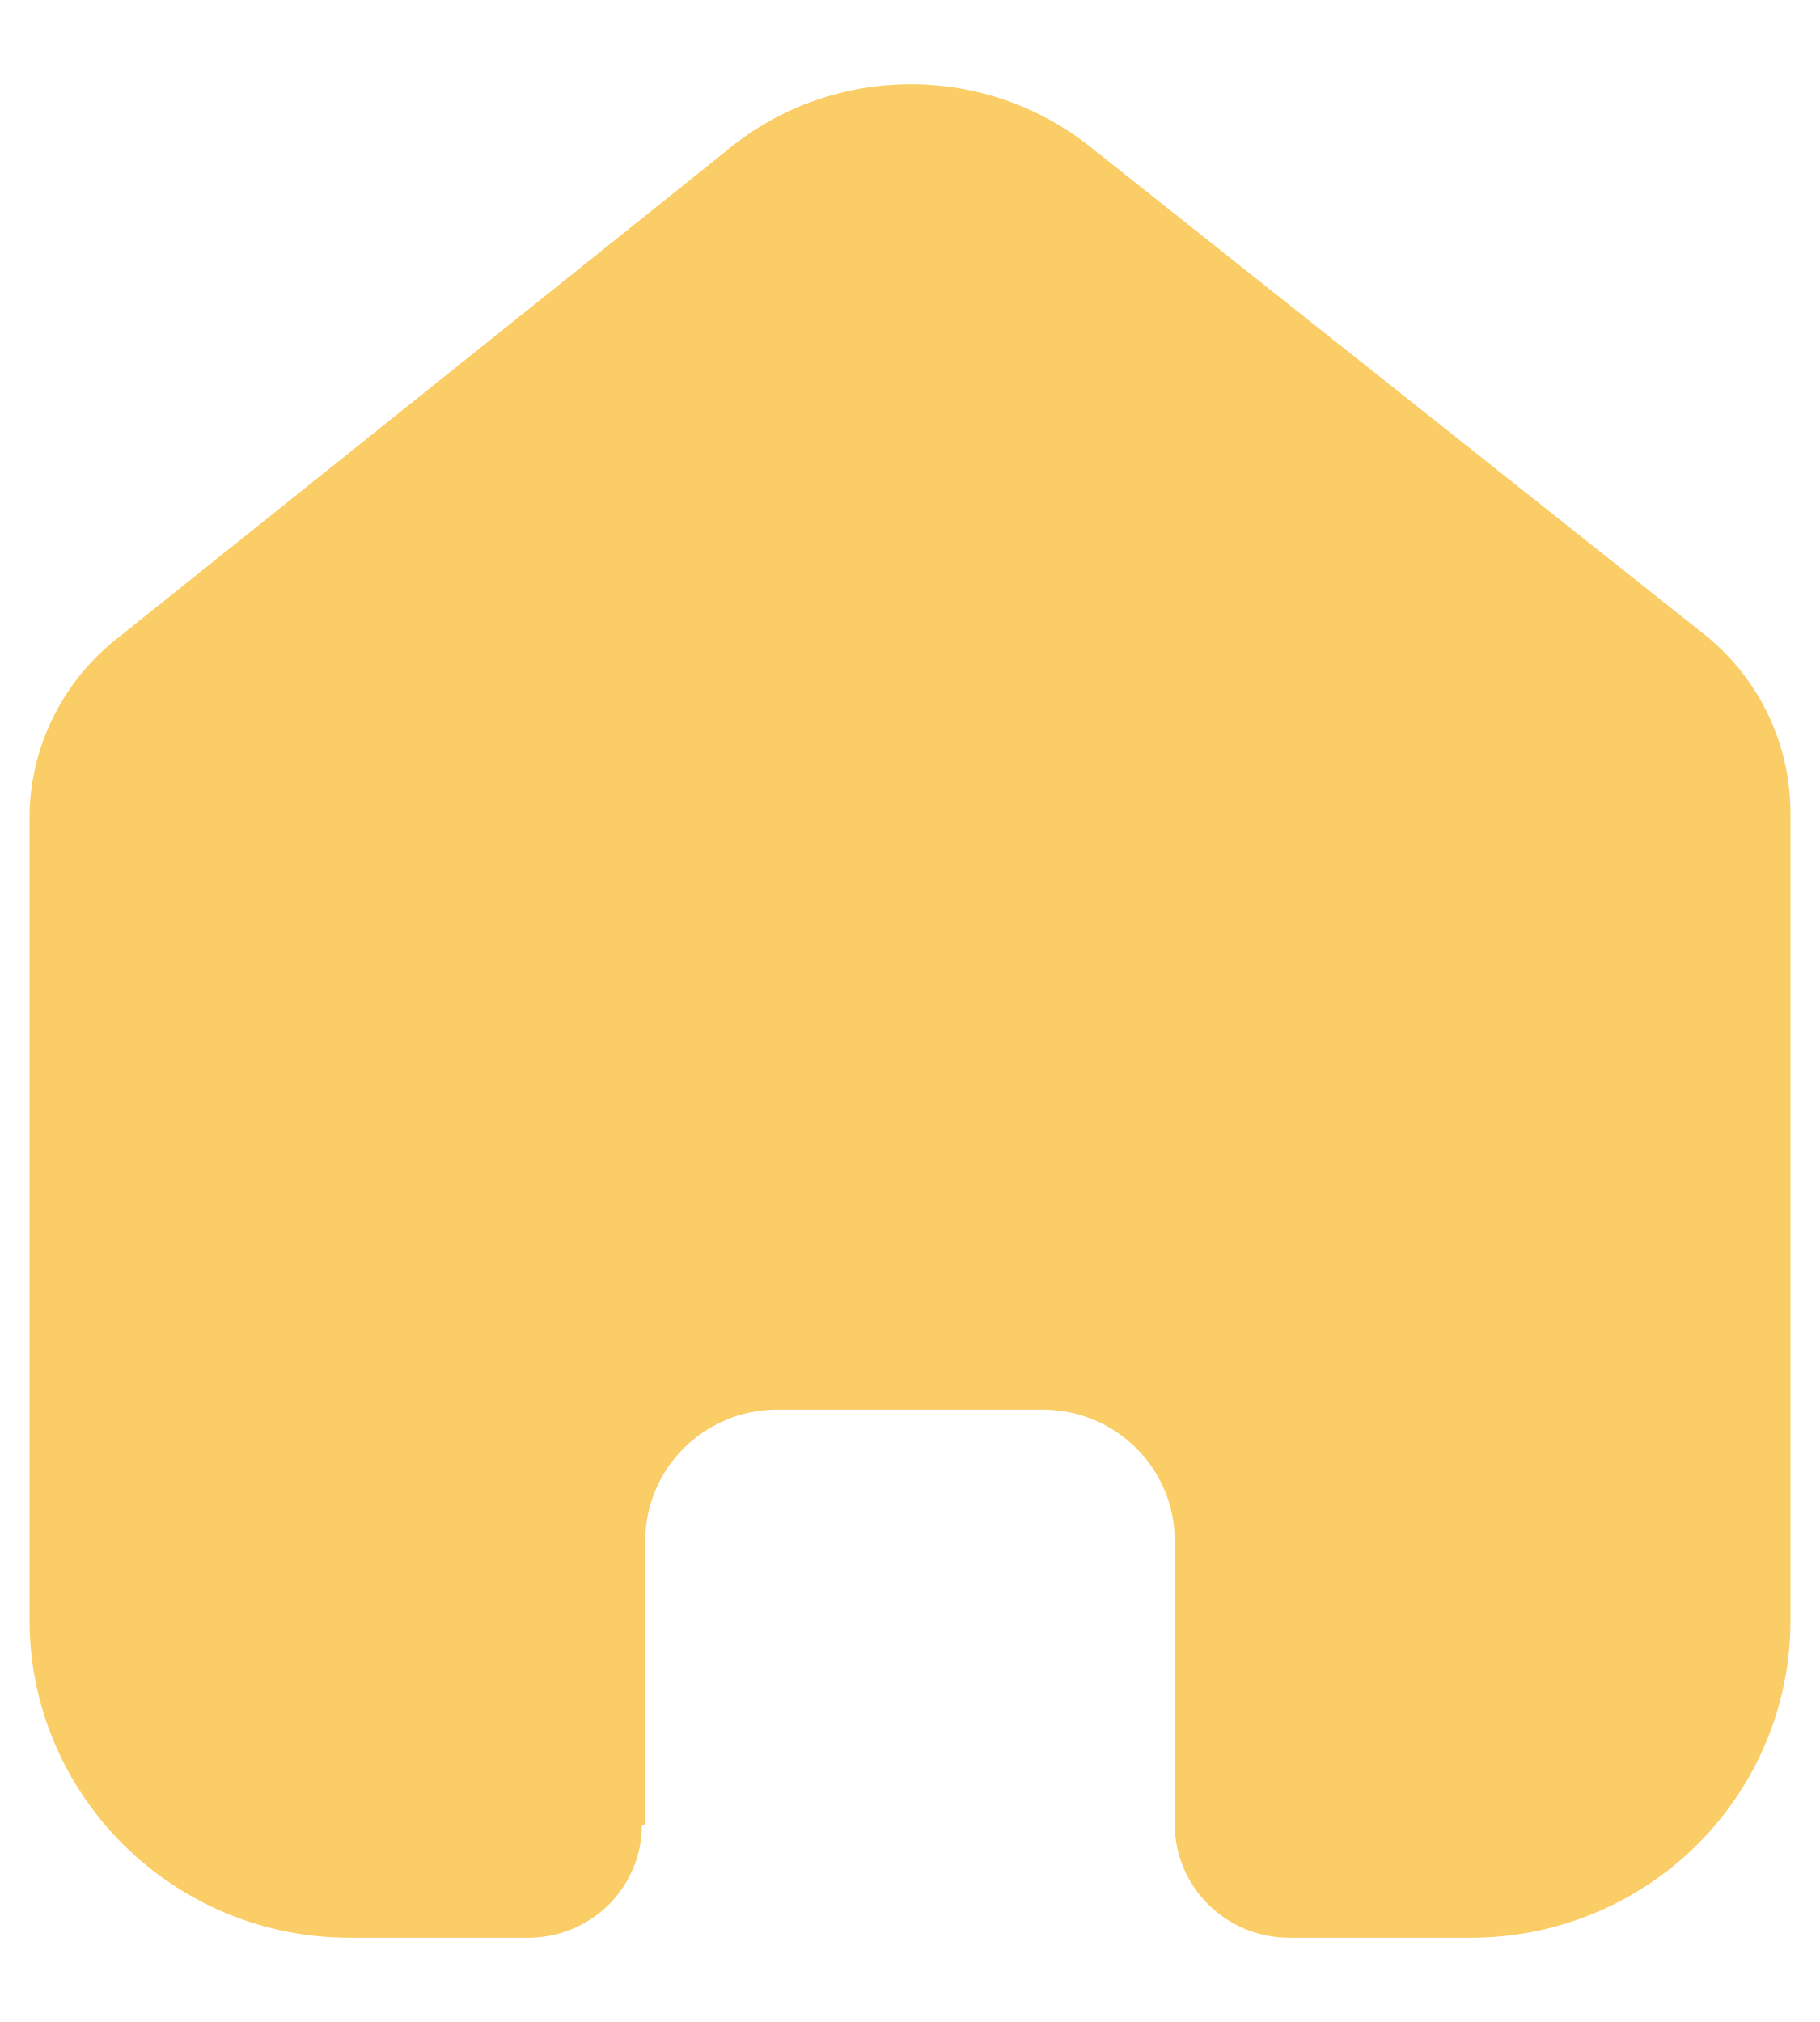
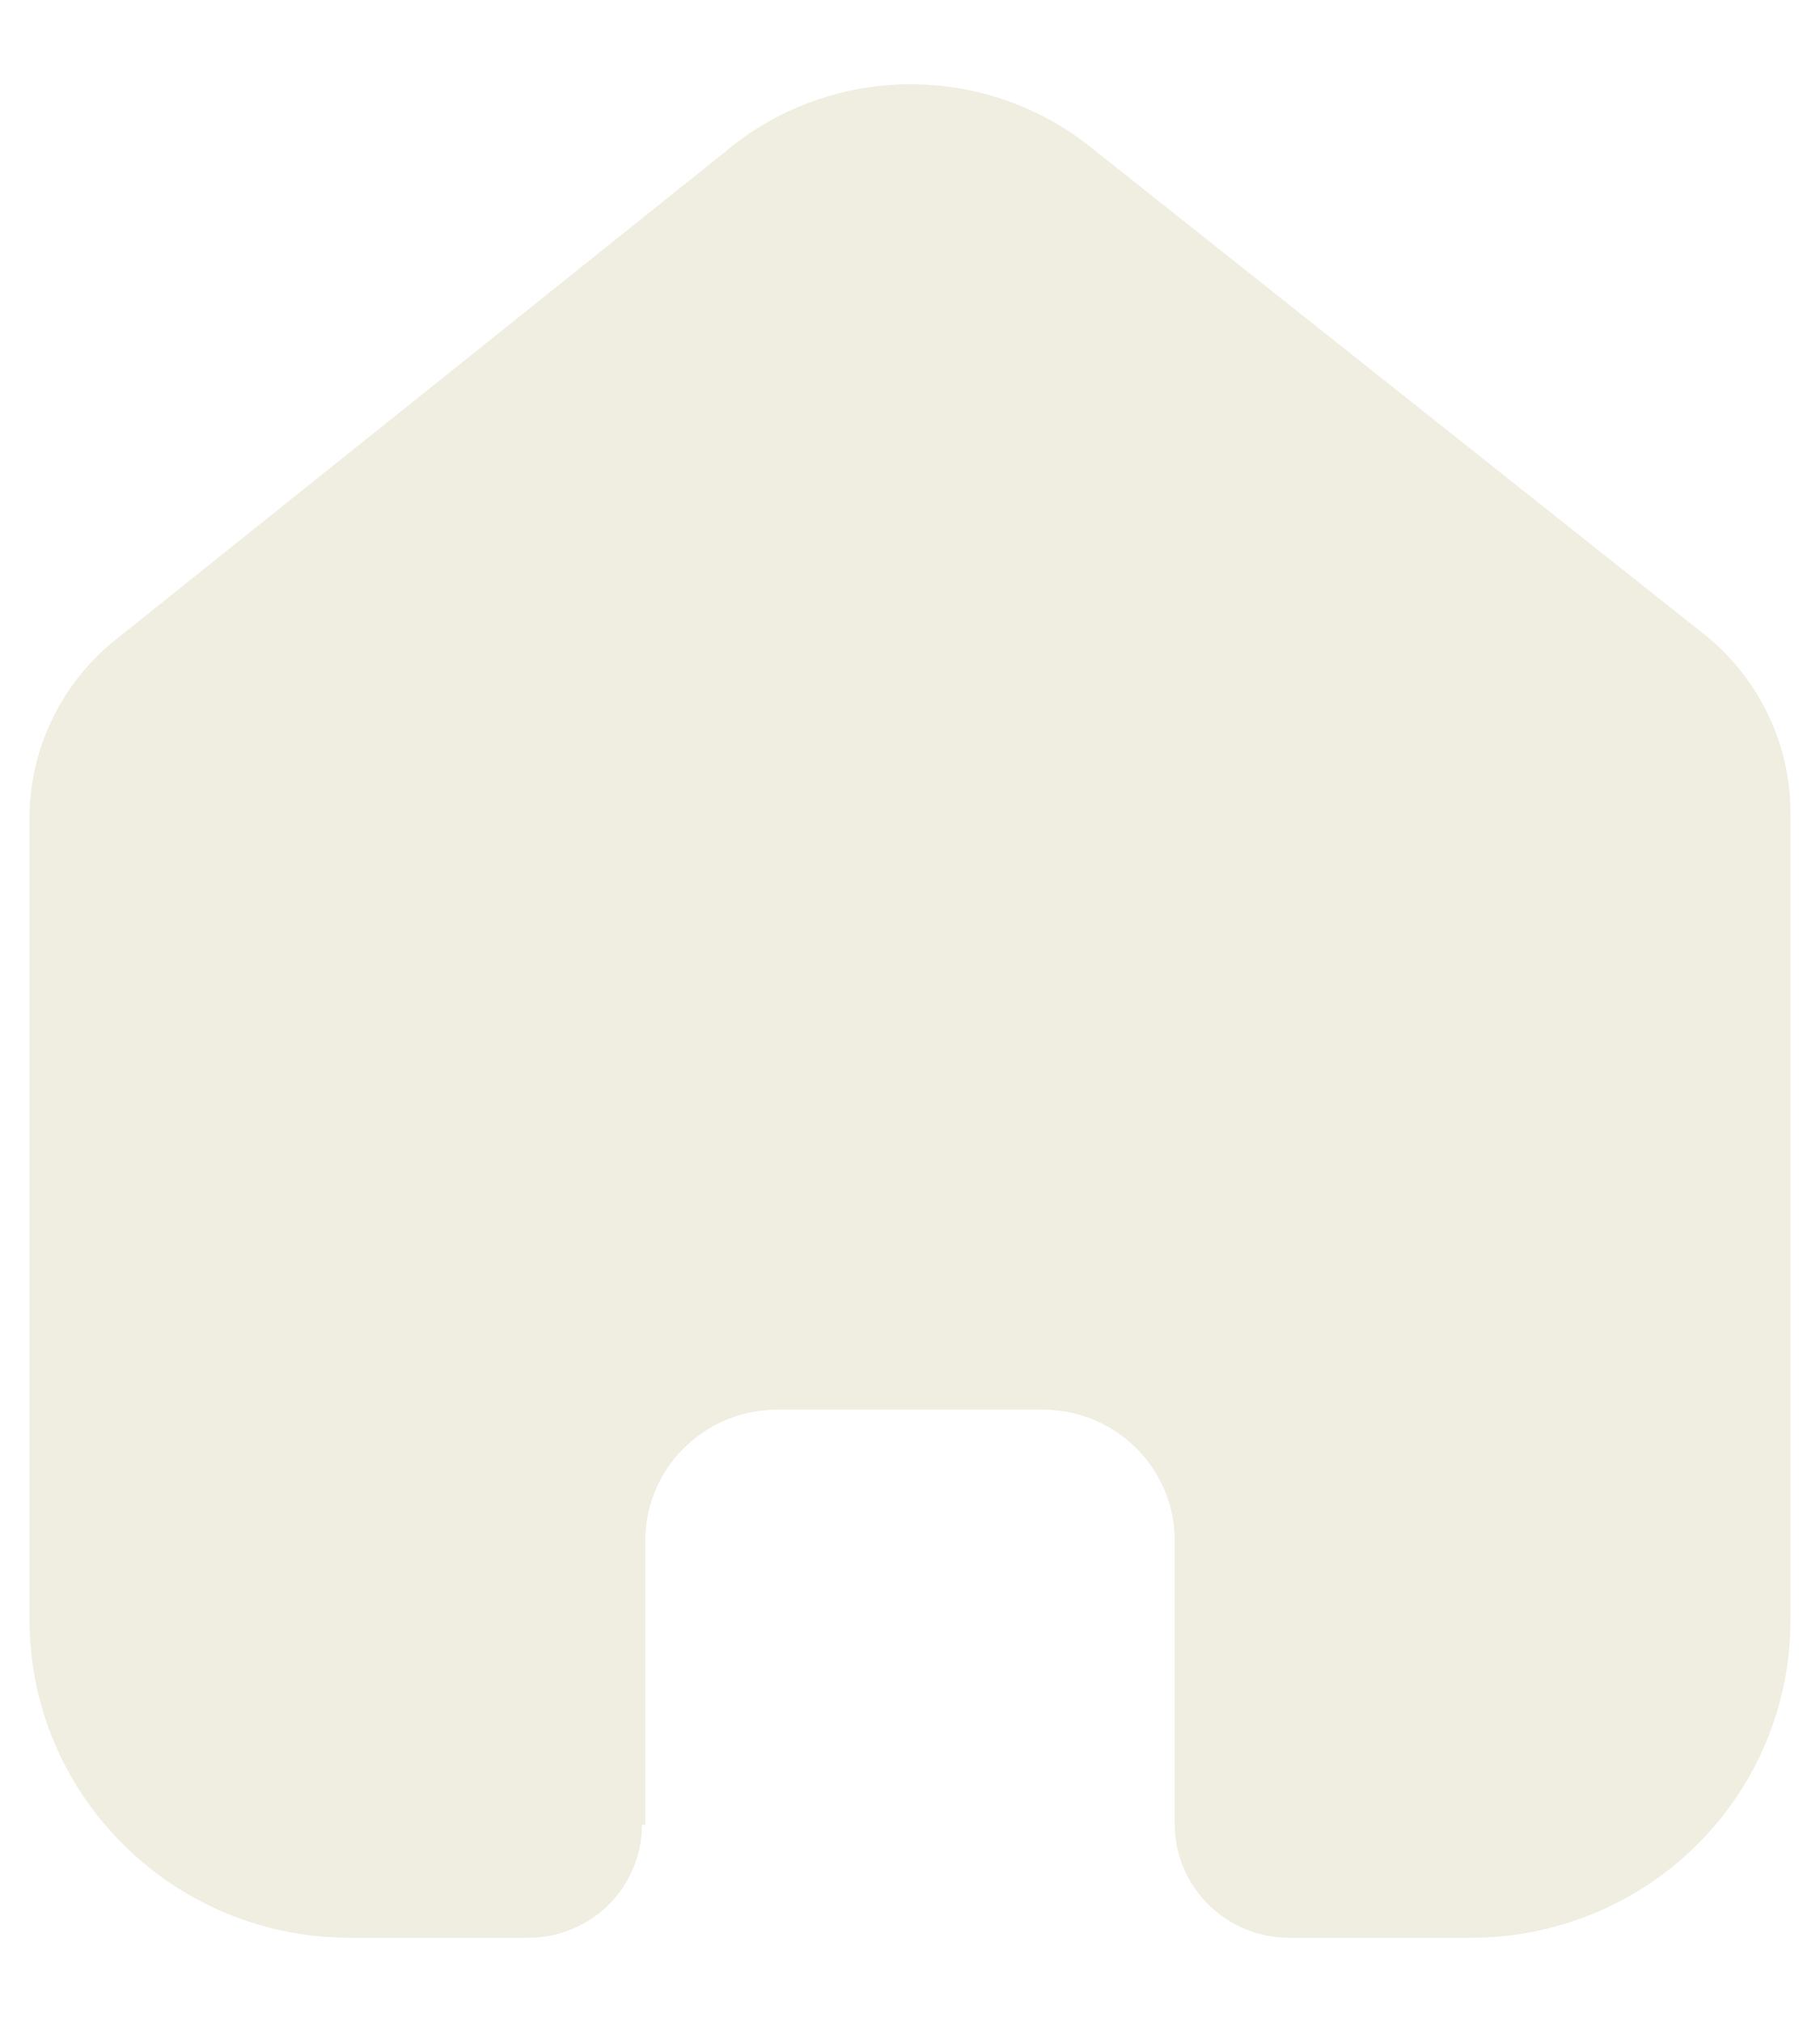
<svg xmlns="http://www.w3.org/2000/svg" width="18" height="20" viewBox="0 0 18 20" fill="none">
-   <path d="M6.382 18.05V15.239C6.382 14.527 6.961 13.948 7.679 13.943H10.313C11.034 13.943 11.618 14.523 11.618 15.239V18.042C11.618 18.66 12.12 19.162 12.743 19.167H14.54C15.38 19.169 16.186 18.839 16.78 18.251C17.374 17.662 17.708 16.863 17.708 16.029V8.044C17.708 7.37 17.408 6.732 16.887 6.3L10.781 1.451C9.714 0.603 8.189 0.631 7.153 1.517L1.178 6.3C0.633 6.719 0.308 7.36 0.292 8.044V16.021C0.292 17.758 1.71 19.167 3.46 19.167H5.216C5.516 19.169 5.804 19.052 6.017 18.843C6.229 18.633 6.349 18.348 6.349 18.05H6.382Z" fill="#FACD66" />
+   <path d="M6.382 18.05V15.239C6.382 14.527 6.961 13.948 7.679 13.943H10.313C11.034 13.943 11.618 14.523 11.618 15.239V18.042C11.618 18.66 12.12 19.162 12.743 19.167H14.54C15.38 19.169 16.186 18.839 16.78 18.251C17.374 17.662 17.708 16.863 17.708 16.029V8.044C17.708 7.37 17.408 6.732 16.887 6.3L10.781 1.451C9.714 0.603 8.189 0.631 7.153 1.517L1.178 6.3C0.633 6.719 0.308 7.36 0.292 8.044V16.021C0.292 17.758 1.71 19.167 3.46 19.167H5.216C5.516 19.169 5.804 19.052 6.017 18.843C6.229 18.633 6.349 18.348 6.349 18.05H6.382Z" fill="#EFEEE0" />
</svg>
